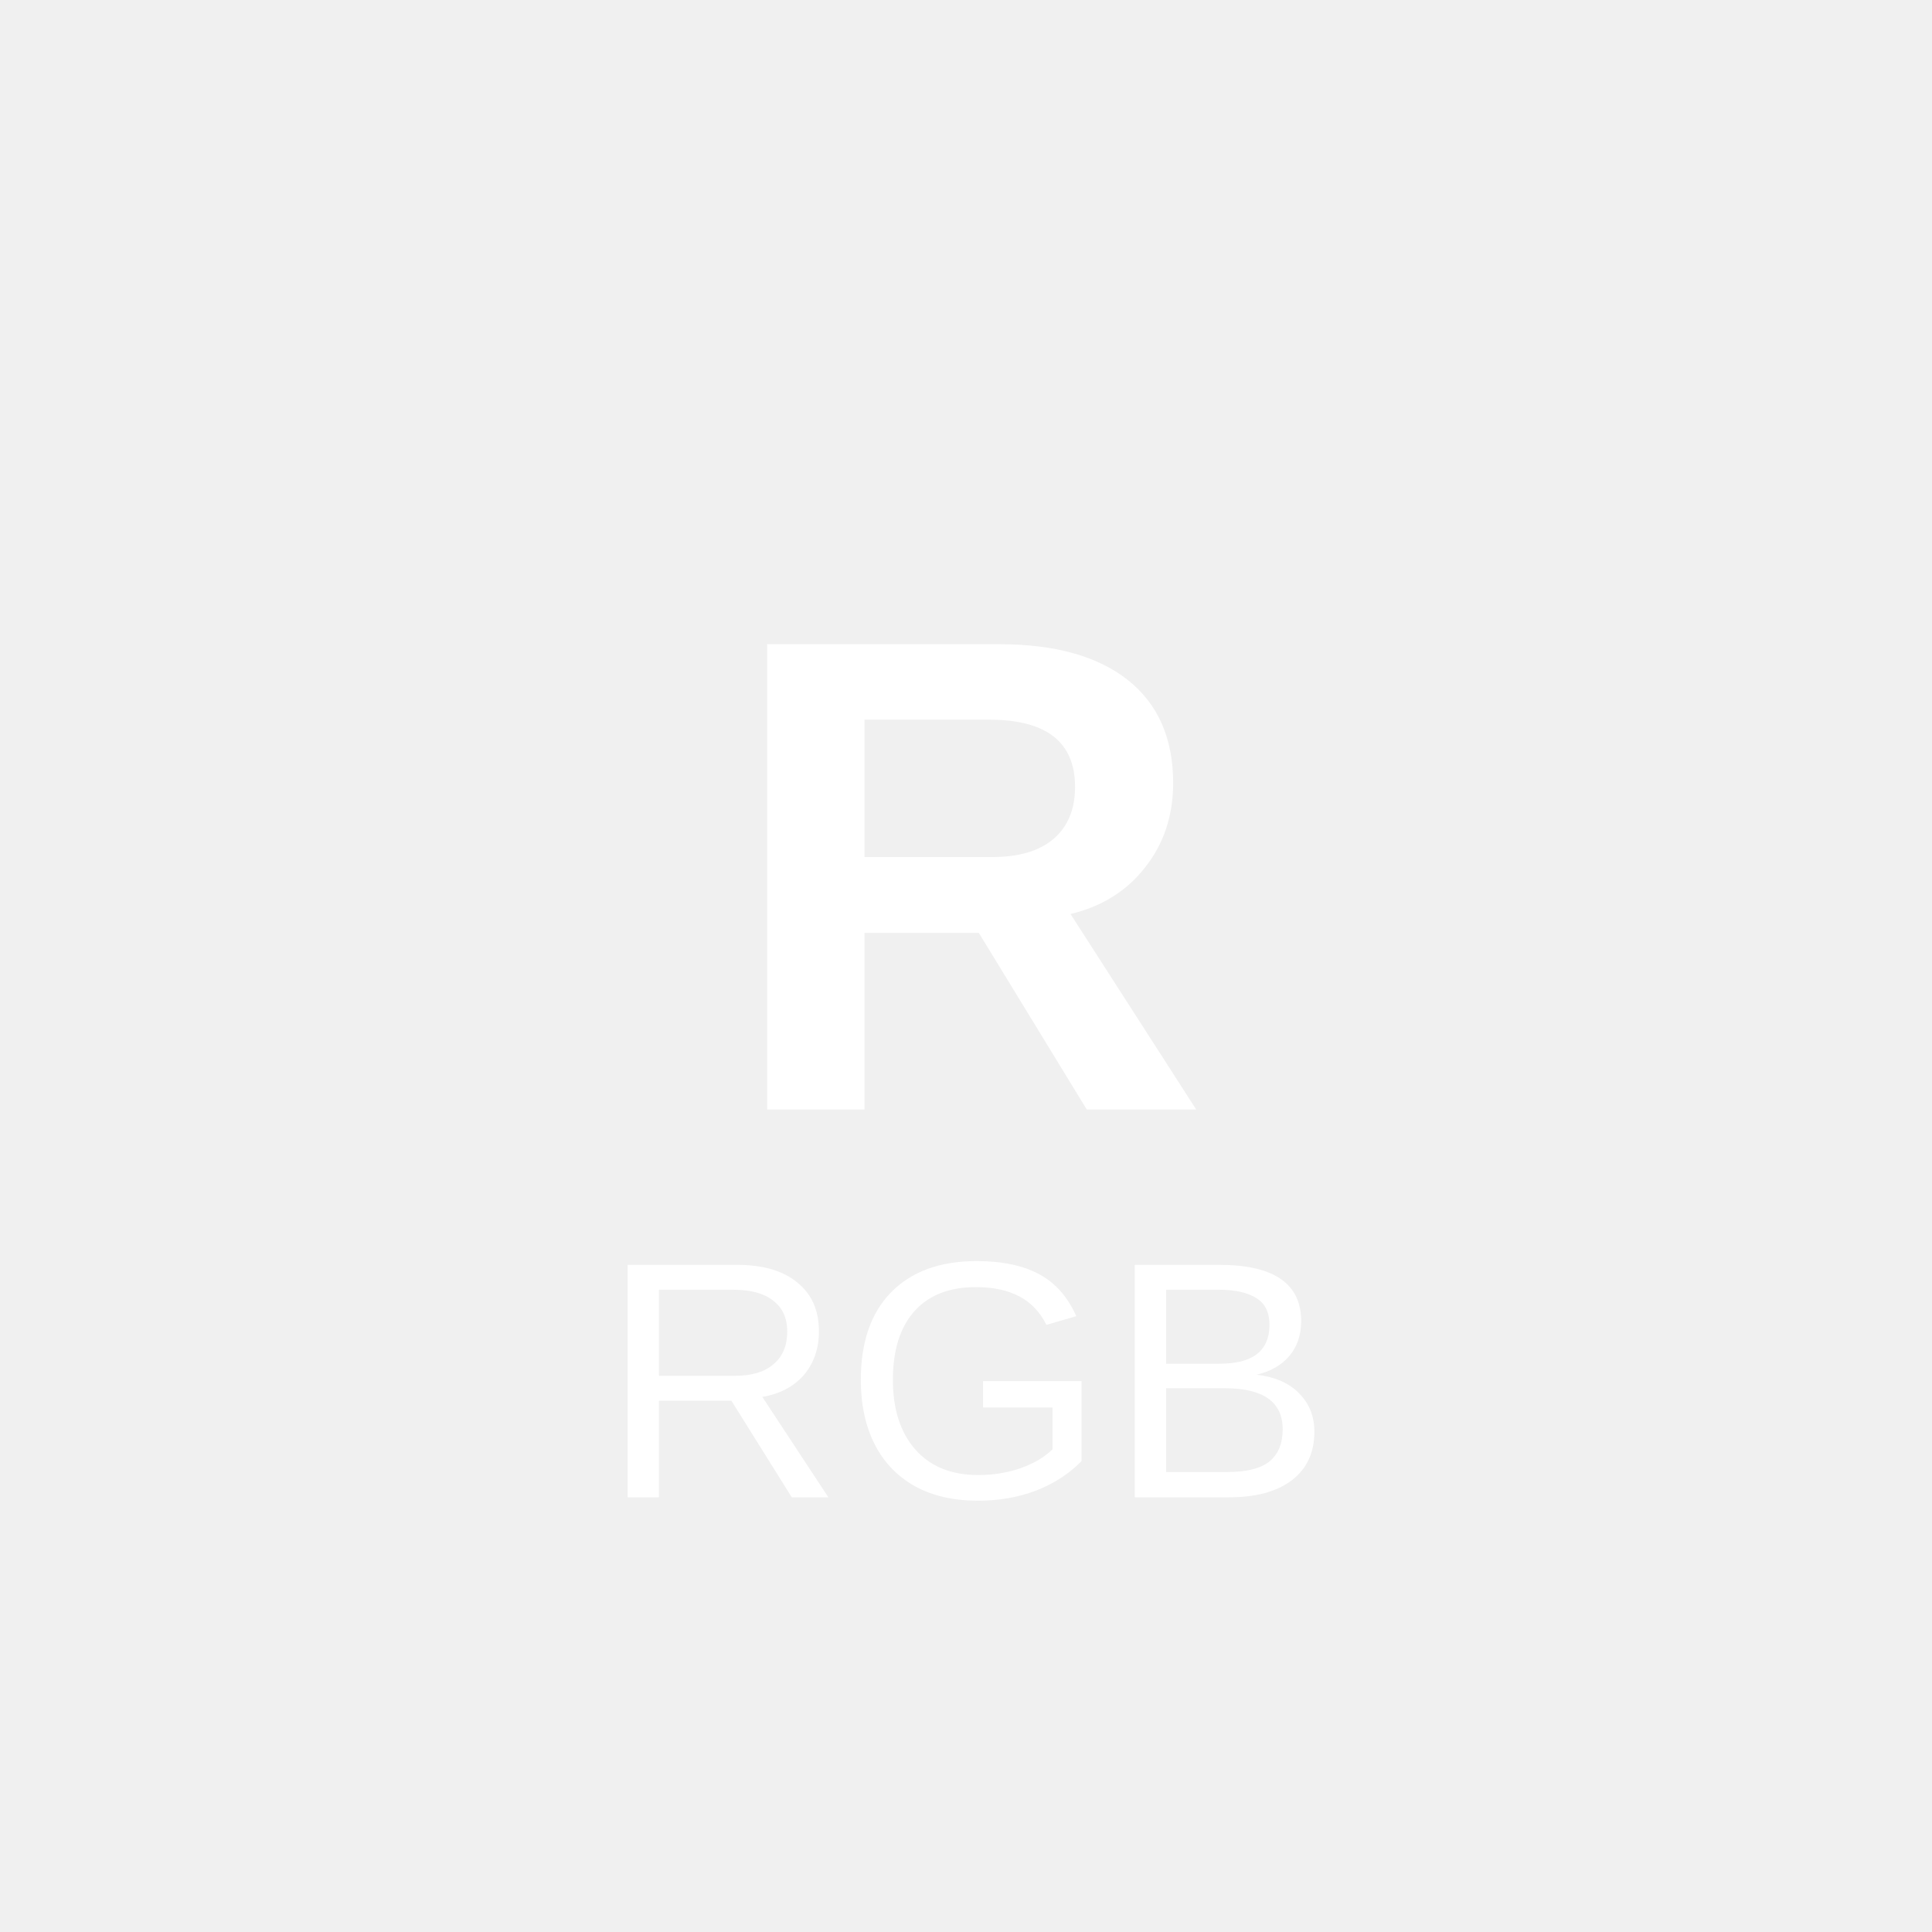
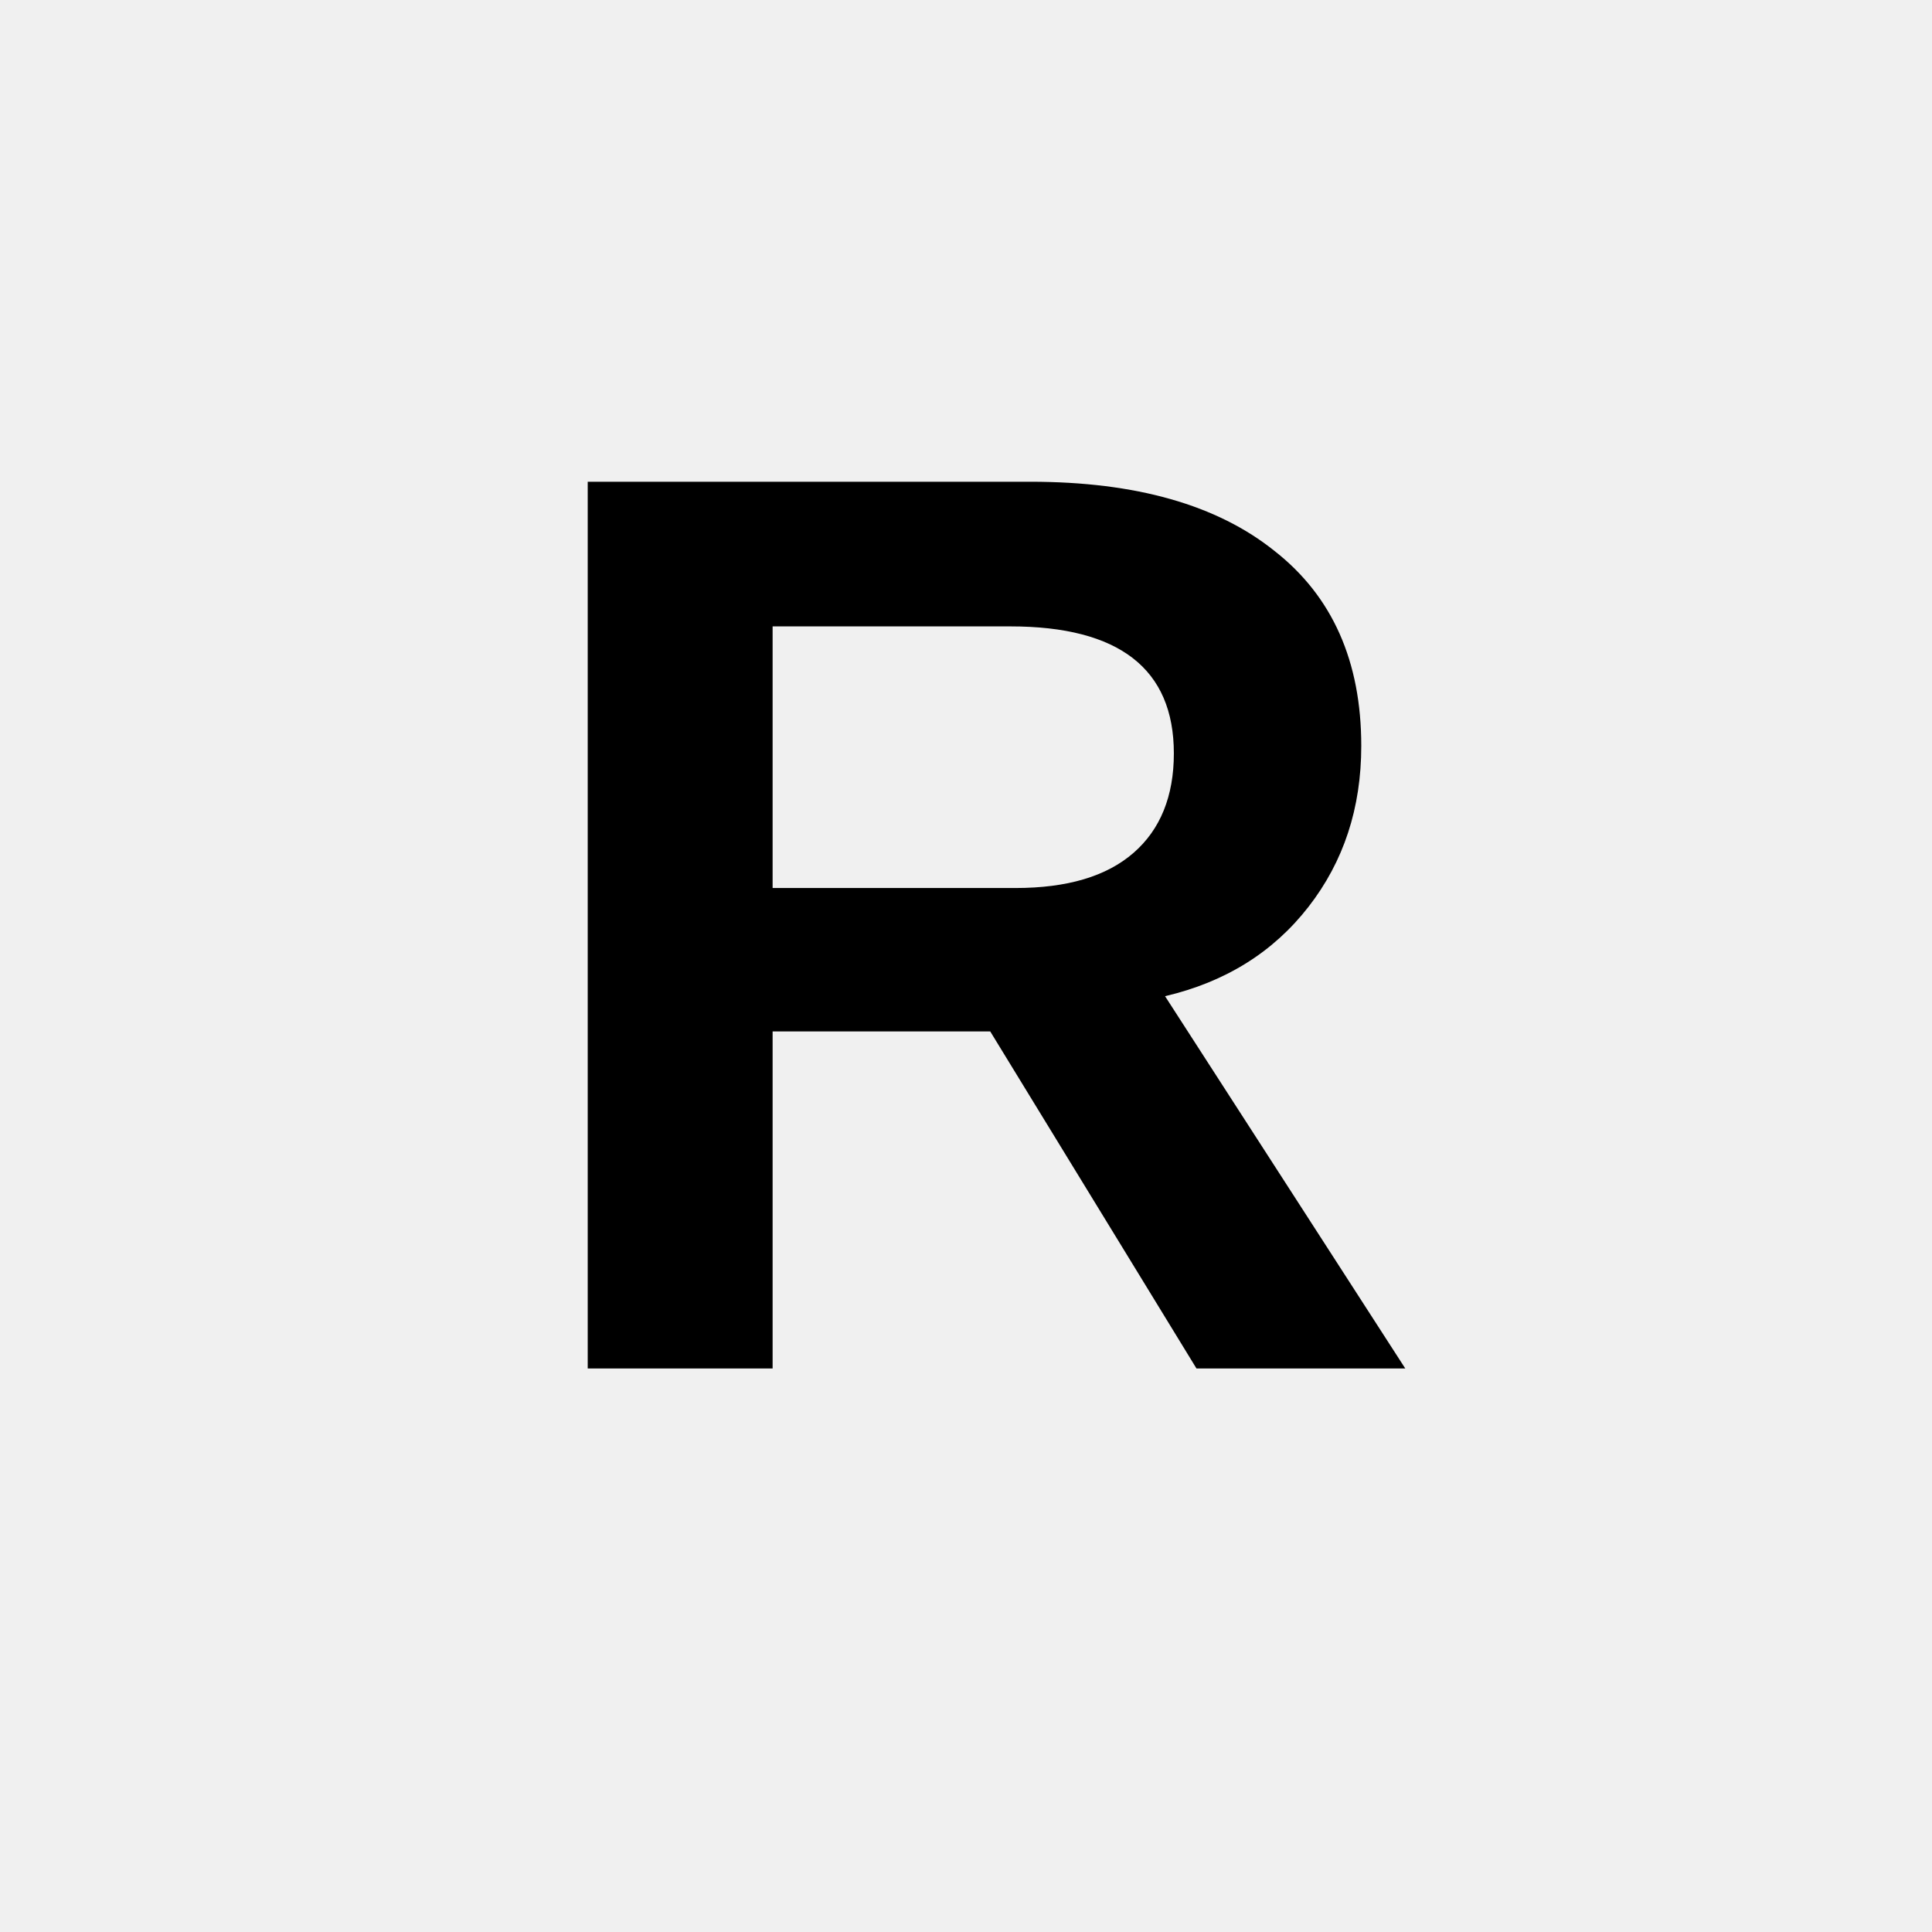
- <svg xmlns="http://www.w3.org/2000/svg" viewBox="0 0 80 80">
-   <text x="40" y="38" font-family="Arial" font-size="28" font-weight="bold" fill="white" text-anchor="middle" dominant-baseline="middle">R</text>
-   <text x="40" y="62" font-family="Arial" font-size="14" fill="white" text-anchor="middle">RGB</text>
+ <svg xmlns="http://www.w3.org/2000/svg" width="24" height="24" viewBox="0 0 24 24" fill="none">
+   <text x="12" y="17" font-family="Arial" font-size="16" font-weight="bold" fill="black" text-anchor="middle">R</text>
</svg>
